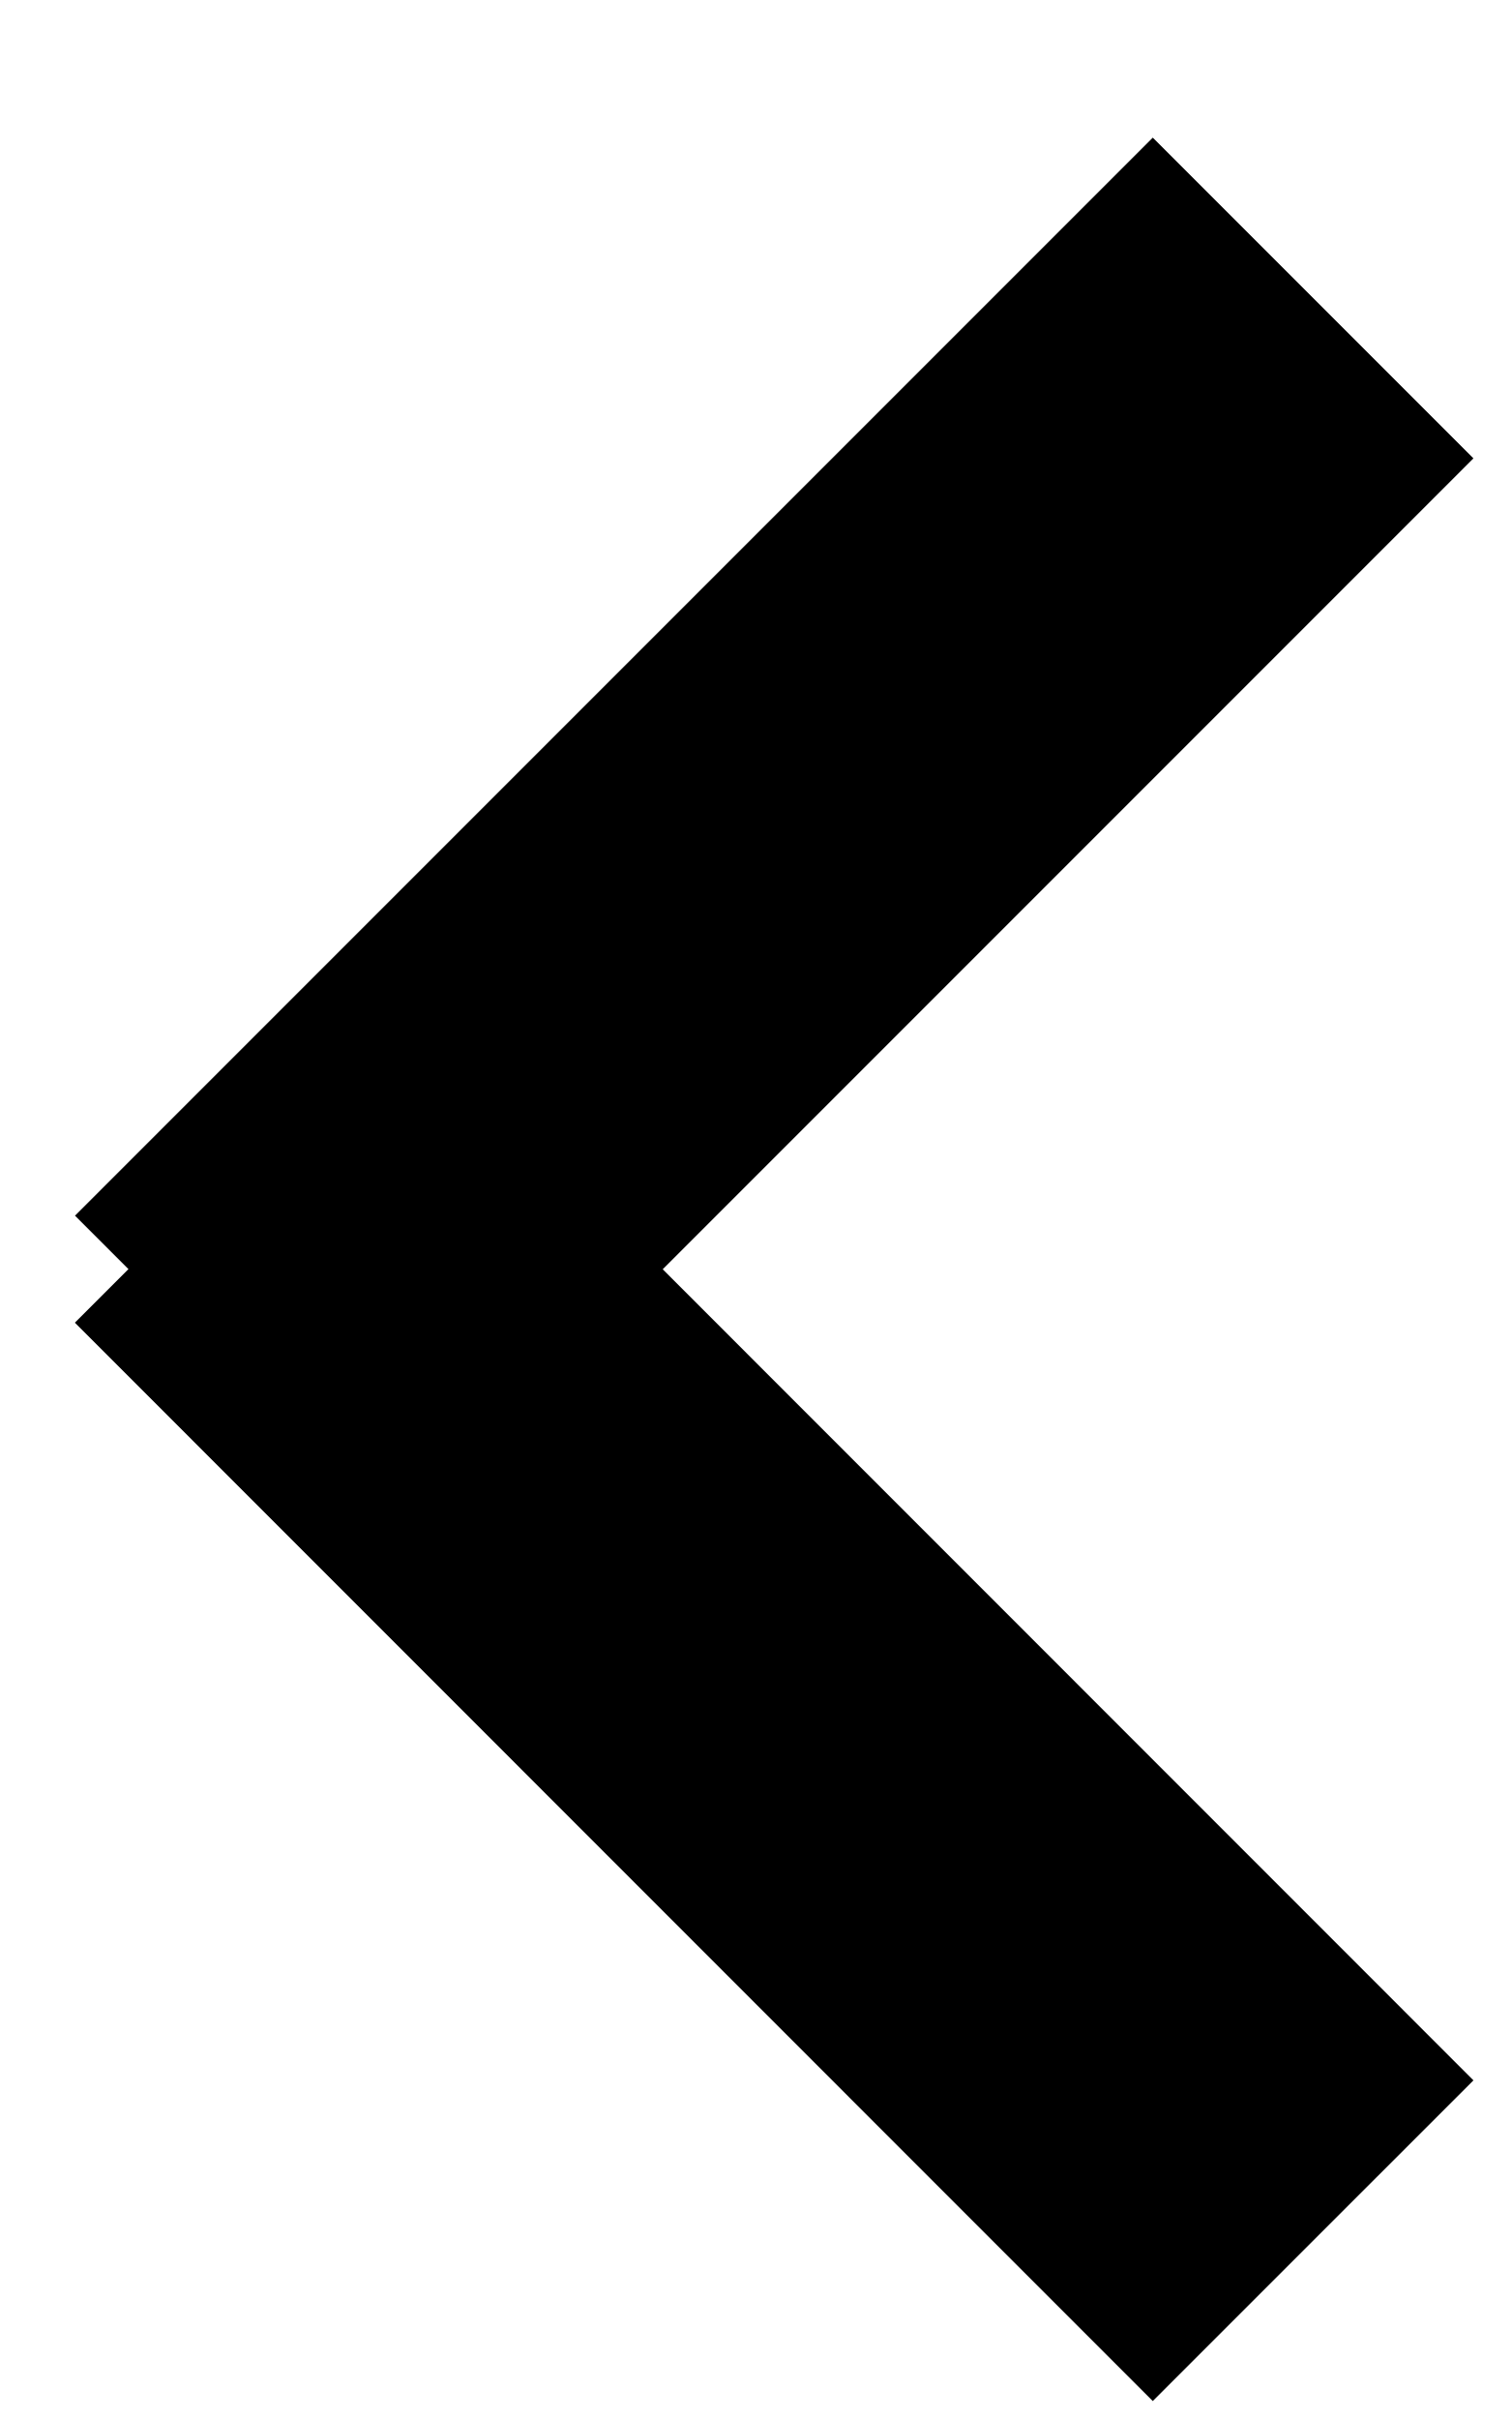
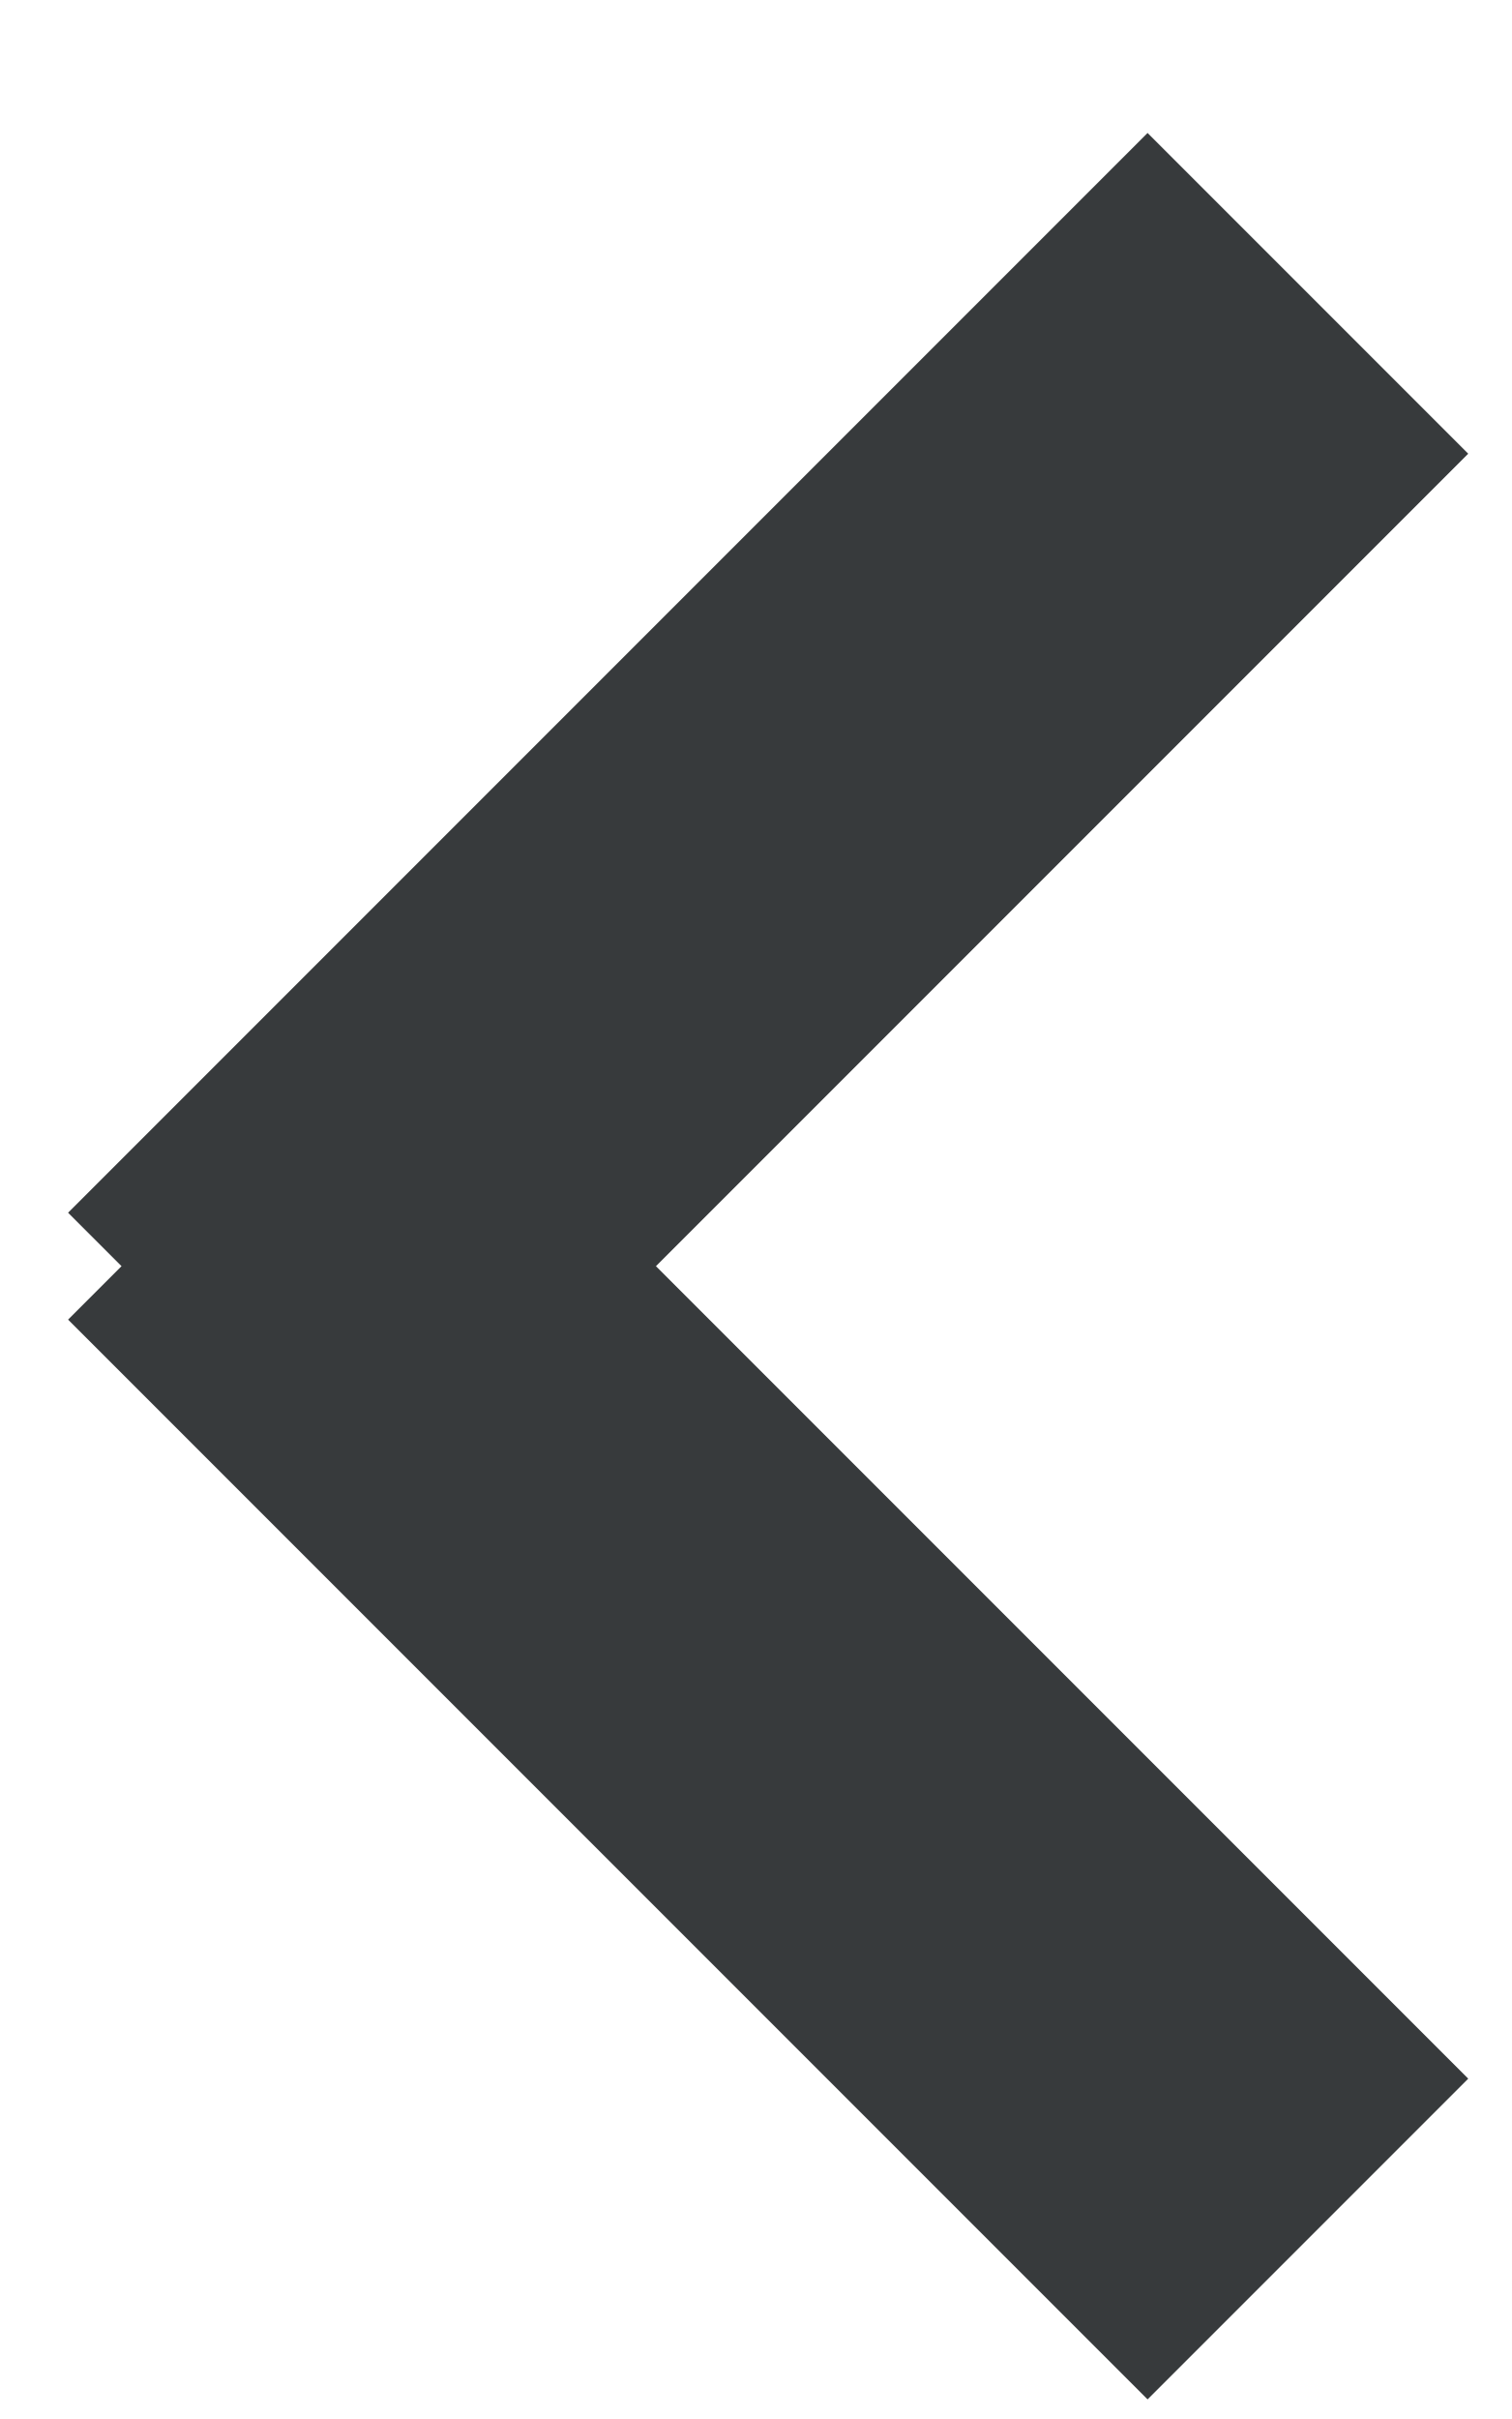
- <svg xmlns="http://www.w3.org/2000/svg" version="1.1" id="Layer_1" x="0px" y="0px" width="10px" height="16px" viewBox="0 0 10 16" enable-background="new 0 0 10 16" xml:space="preserve">
+ <svg xmlns="http://www.w3.org/2000/svg" version="1.1" id="Layer_1" x="0px" y="0px" viewBox="-292 412.9 10 16" style="enable-background:new -292 412.9 10 16;" xml:space="preserve">
+   <style type="text/css">
+ 	.st0{fill:none;stroke:#373A3C;stroke-width:3;}
+ </style>
  <g id="Welcome">
    <g id="Homepage" transform="translate(-1269, -569)">
      <g id="Group-6" transform="translate(1270.617, 577.3952) scale(-1, 1) rotate(-45) translate(-1270.617, -577.3952) translate(1265.117, 571.8952)">
-         <path id="Line" fill="none" stroke="#000000" stroke-width="3" d="M5.043-4.042V6.042" />
-         <path id="Line_1_" fill="none" stroke="#000000" stroke-width="3" d="M6.043,5.043L-4.043,5.044" />
+         <path id="Line" class="st0" d="M-80.4,494.4v10.1" />
+         <path id="Line_1_" class="st0" d="M-79.4,503.5l-10.1,0" />
      </g>
    </g>
  </g>
</svg>
